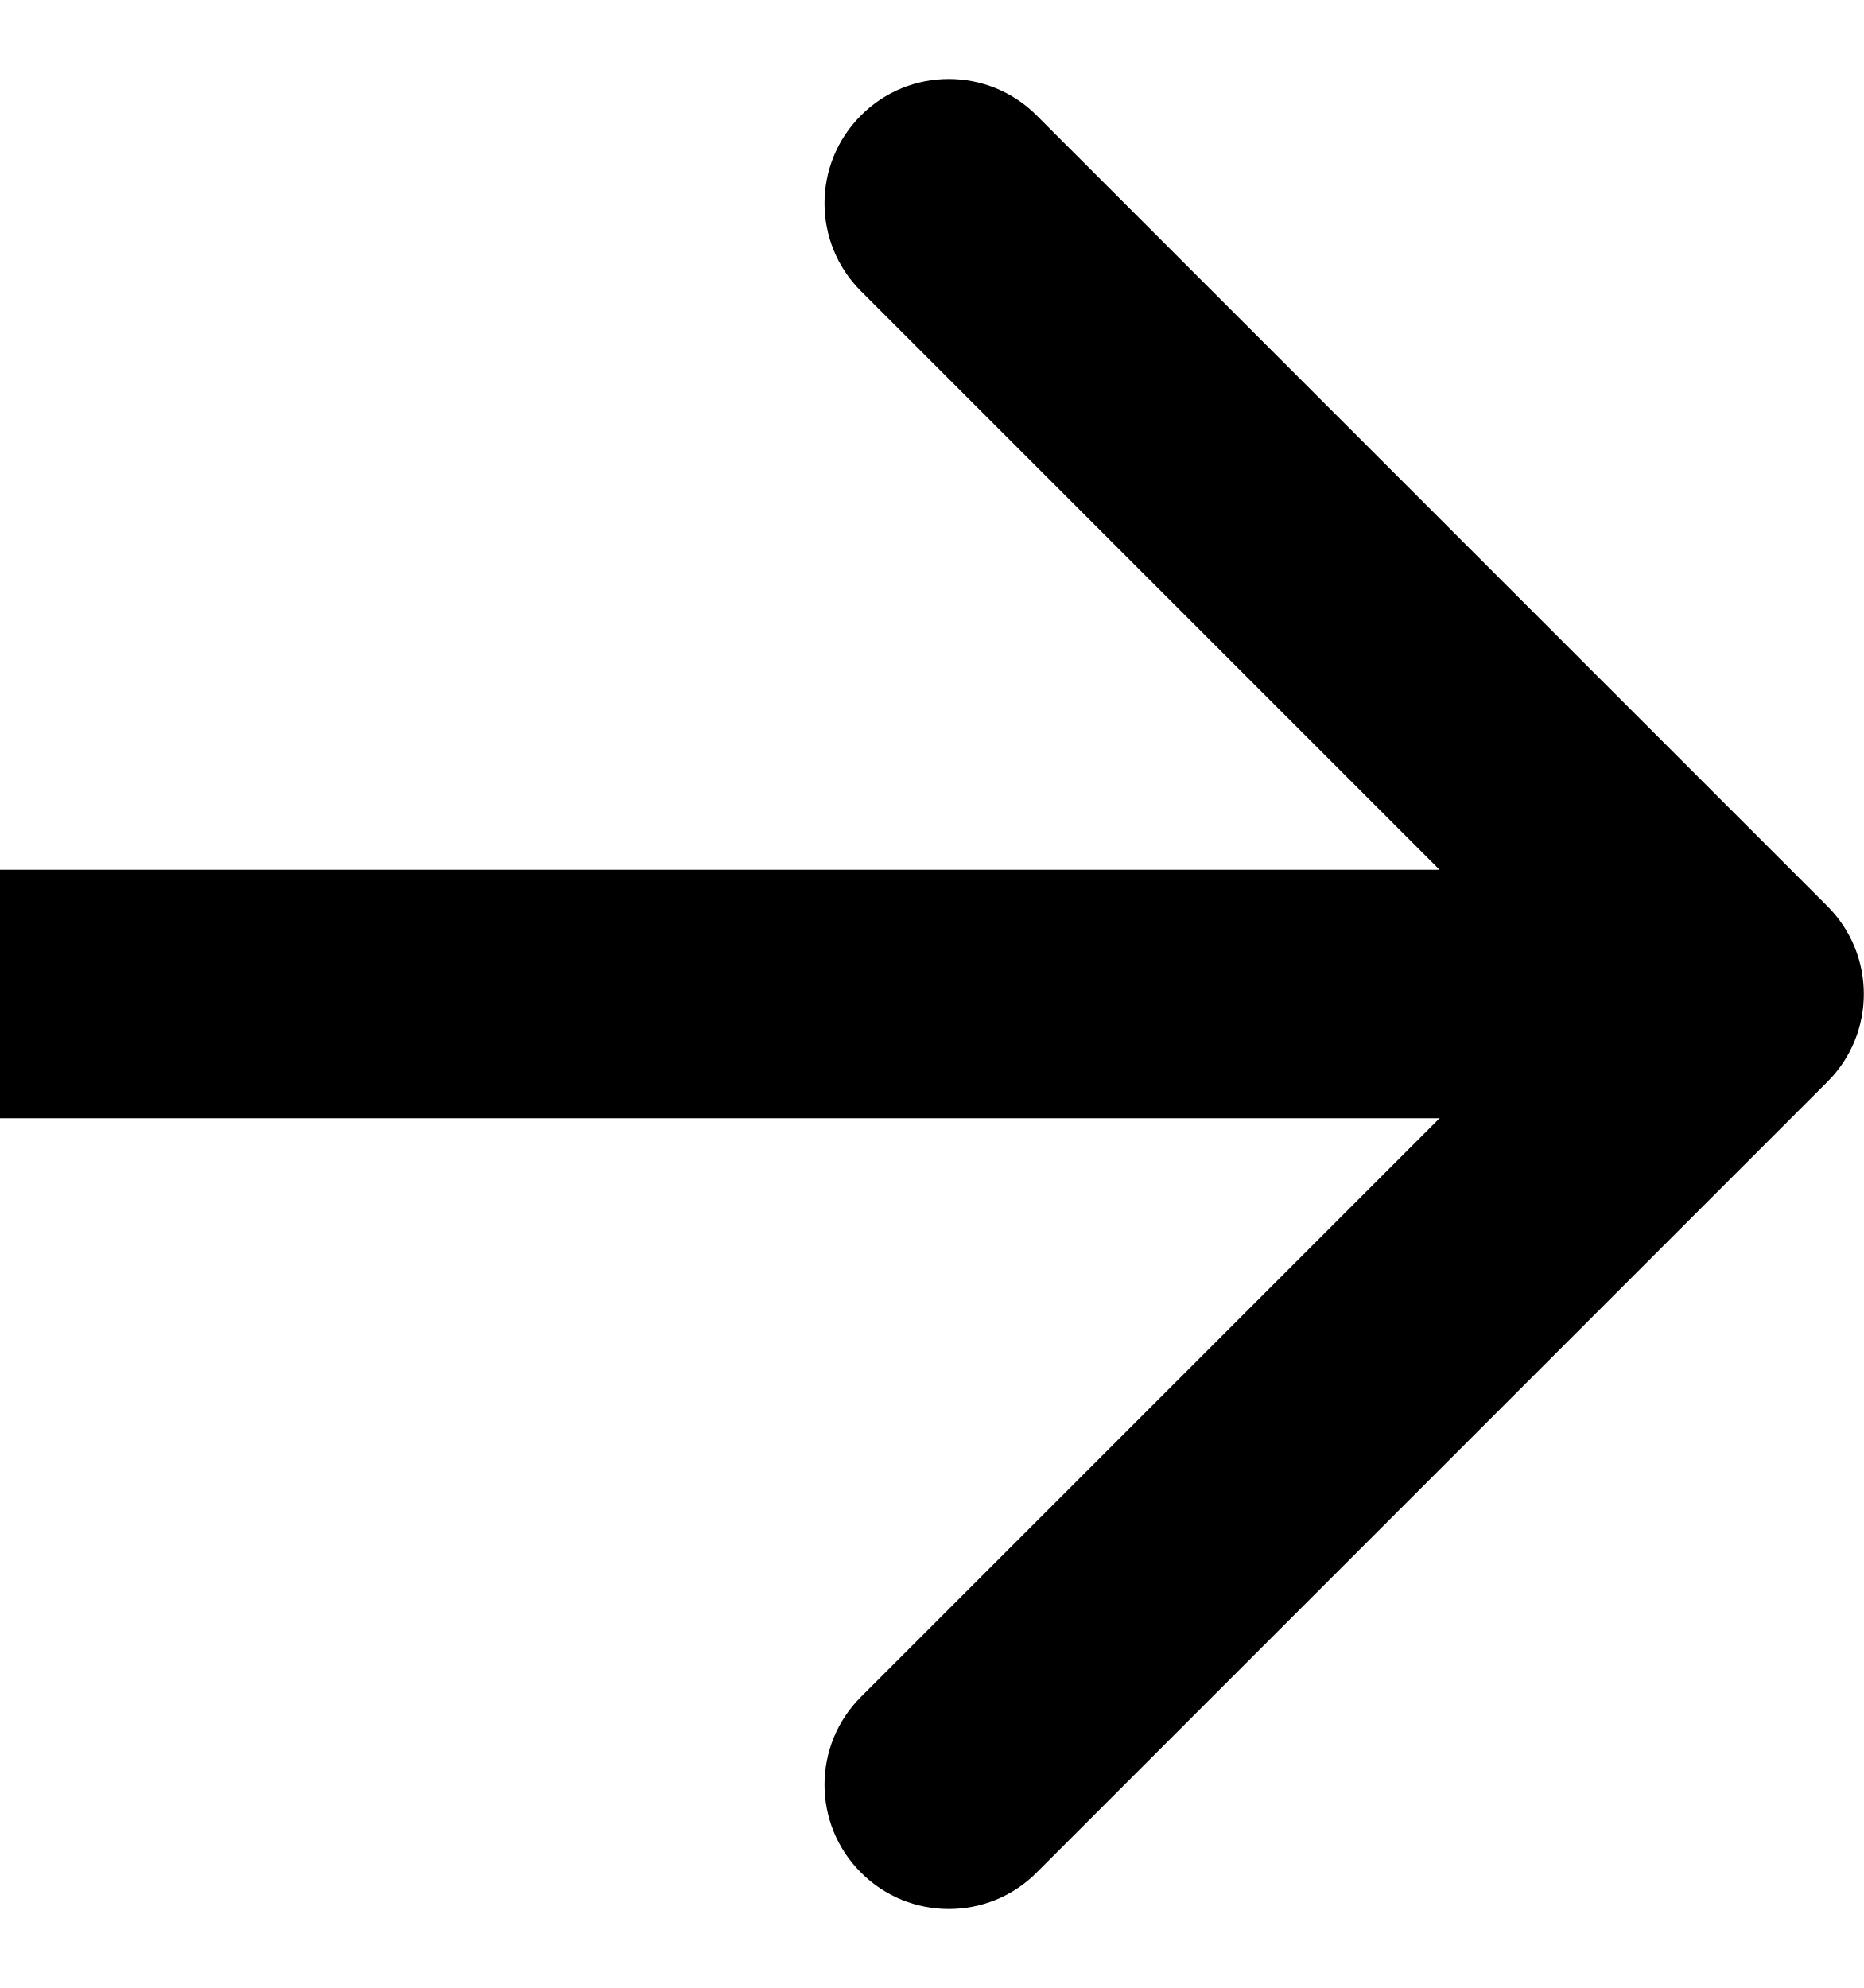
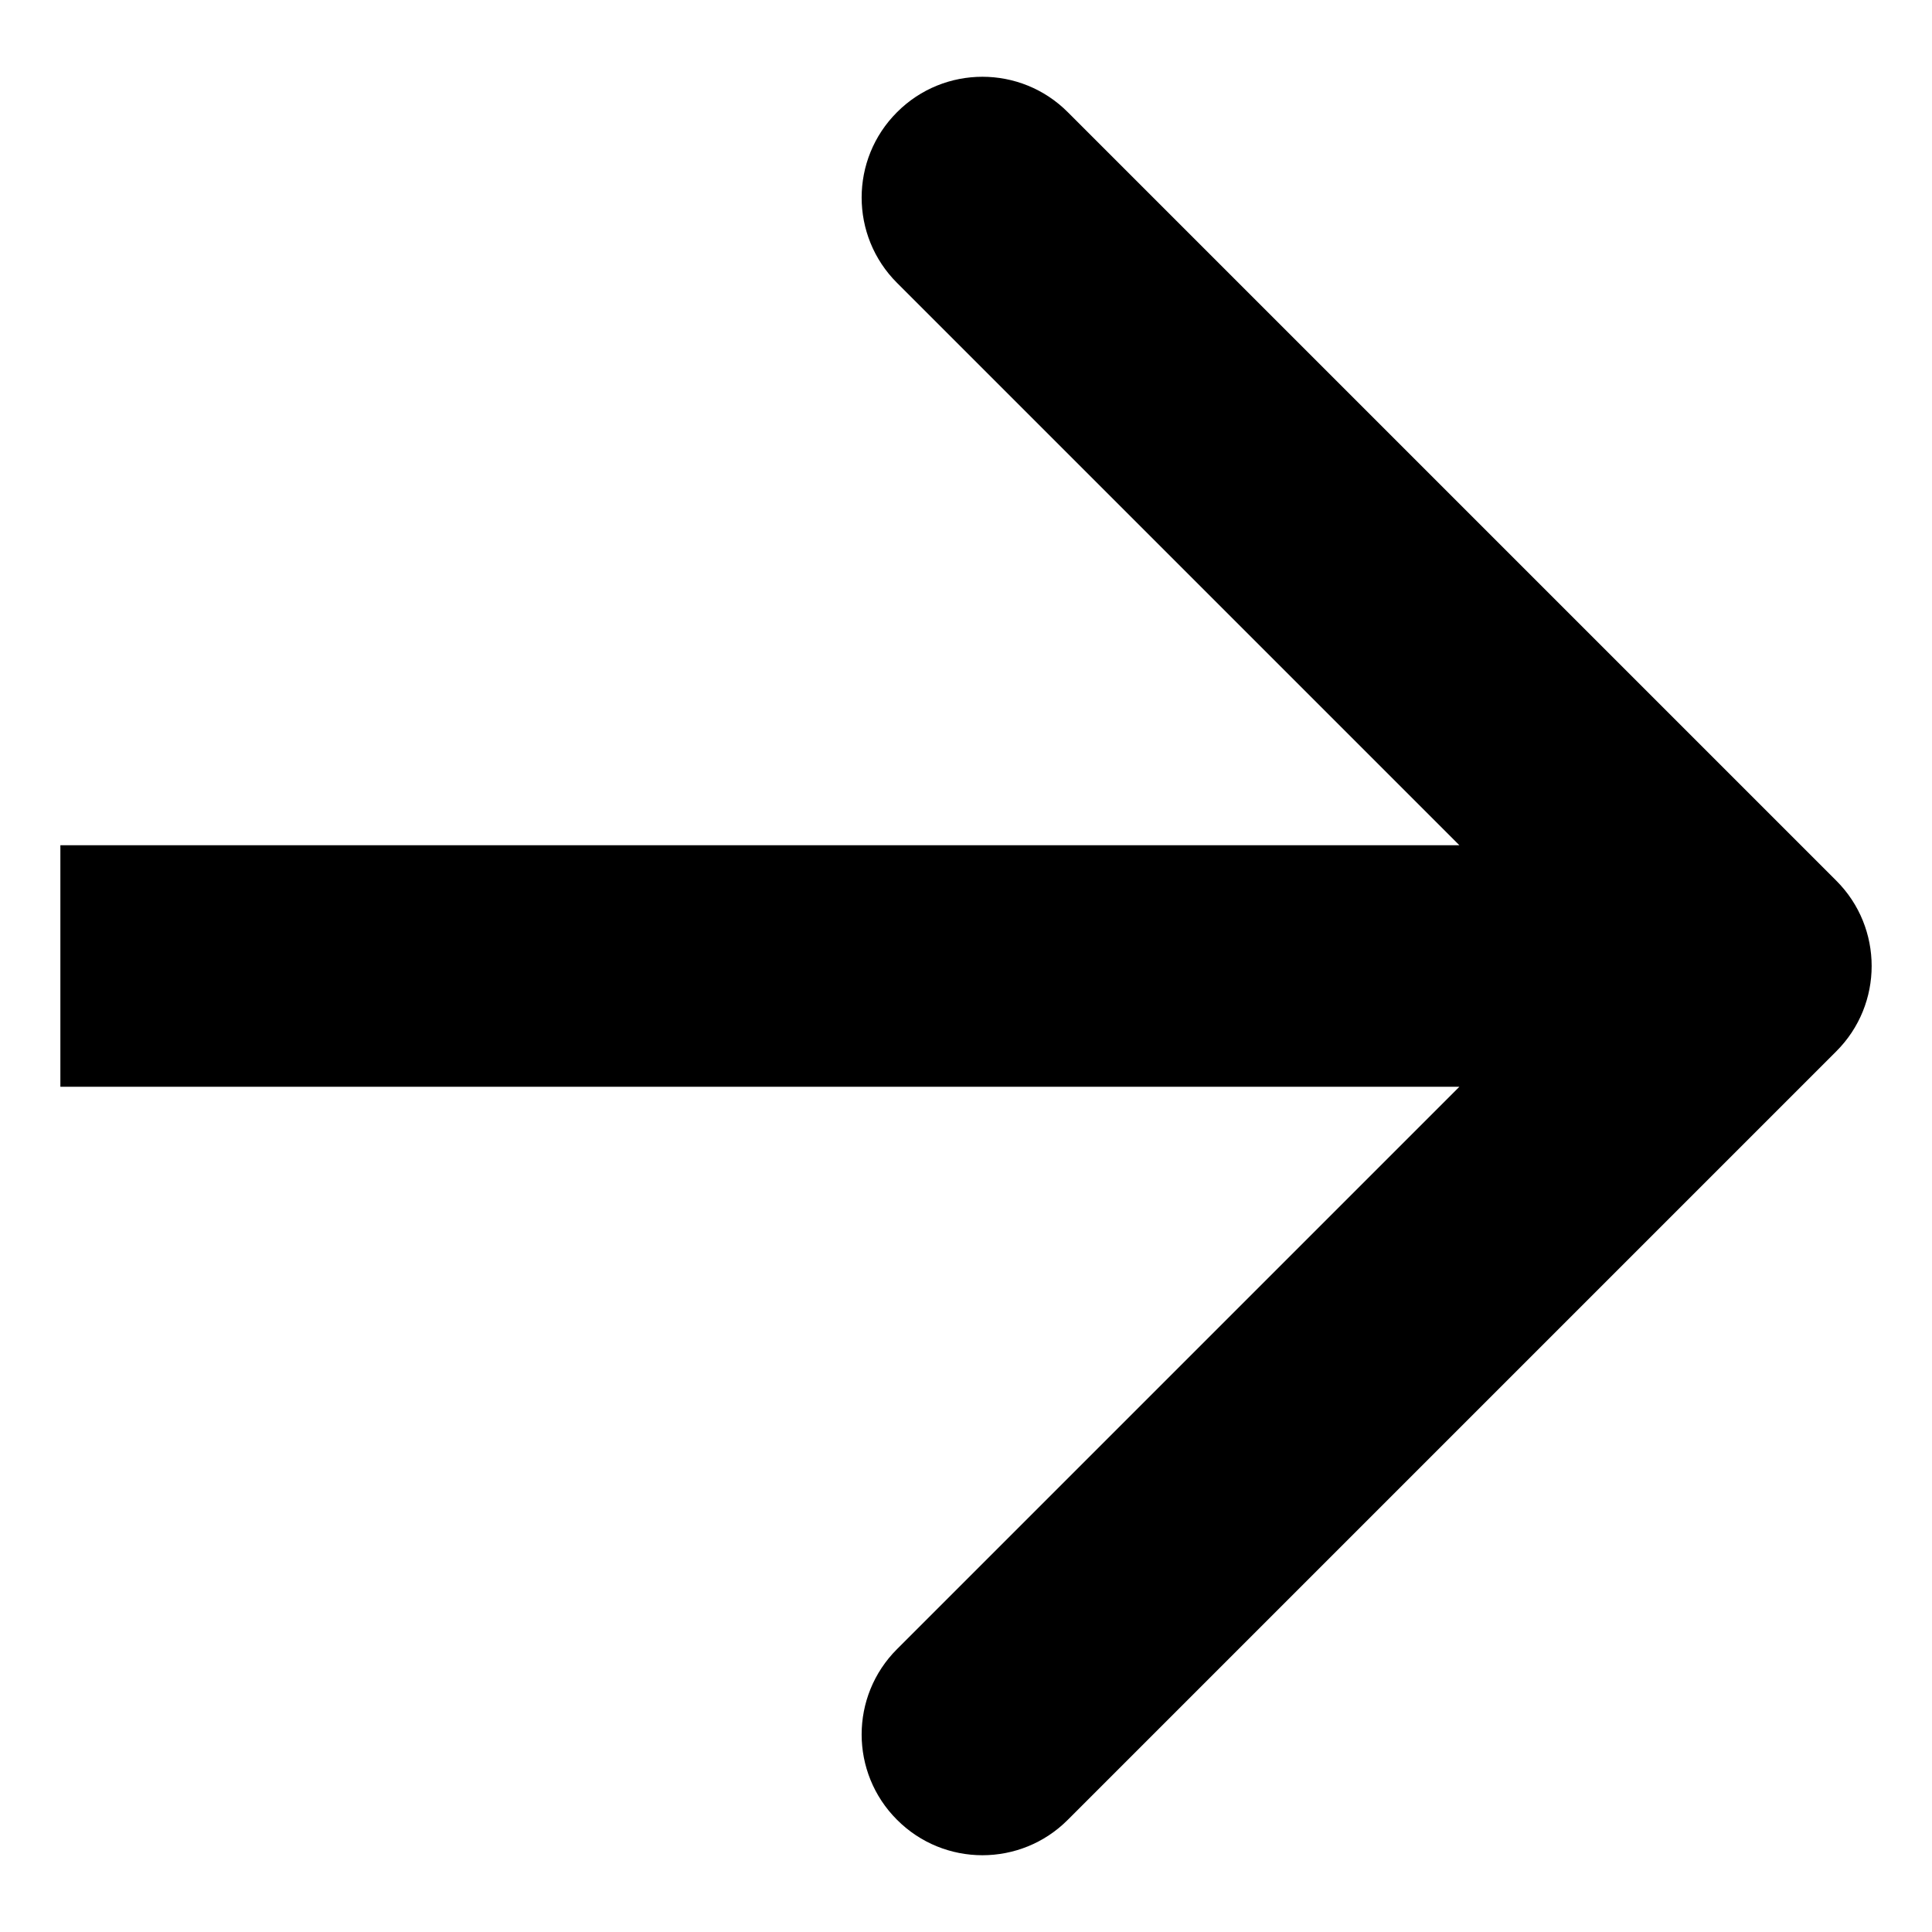
- <svg xmlns="http://www.w3.org/2000/svg" width="15" height="16" viewBox="0 0 15 16" fill="none">
-   <path d="M14.707 8.707C15.098 8.317 15.098 7.683 14.707 7.293L8.343 0.929C7.953 0.538 7.319 0.538 6.929 0.929C6.538 1.319 6.538 1.953 6.929 2.343L12.586 8L6.929 13.657C6.538 14.047 6.538 14.681 6.929 15.071C7.319 15.462 7.953 15.462 8.343 15.071L14.707 8.707ZM0 9H14V7H0V9Z" fill="black" />
+ <svg xmlns="http://www.w3.org/2000/svg" width="16" height="16" viewBox="0 0 16 16" fill="none">
+   <path d="M15.207 8.707C15.598 8.317 15.598 7.683 15.207 7.293L8.843 0.929C8.453 0.538 7.819 0.538 7.429 0.929C7.038 1.319 7.038 1.953 7.429 2.343L13.086 8L7.429 13.657C7.038 14.047 7.038 14.681 7.429 15.071C7.819 15.462 8.453 15.462 8.843 15.071L15.207 8.707ZM0.5 9H14.5V7H0.5V9Z" fill="black" />
</svg>
